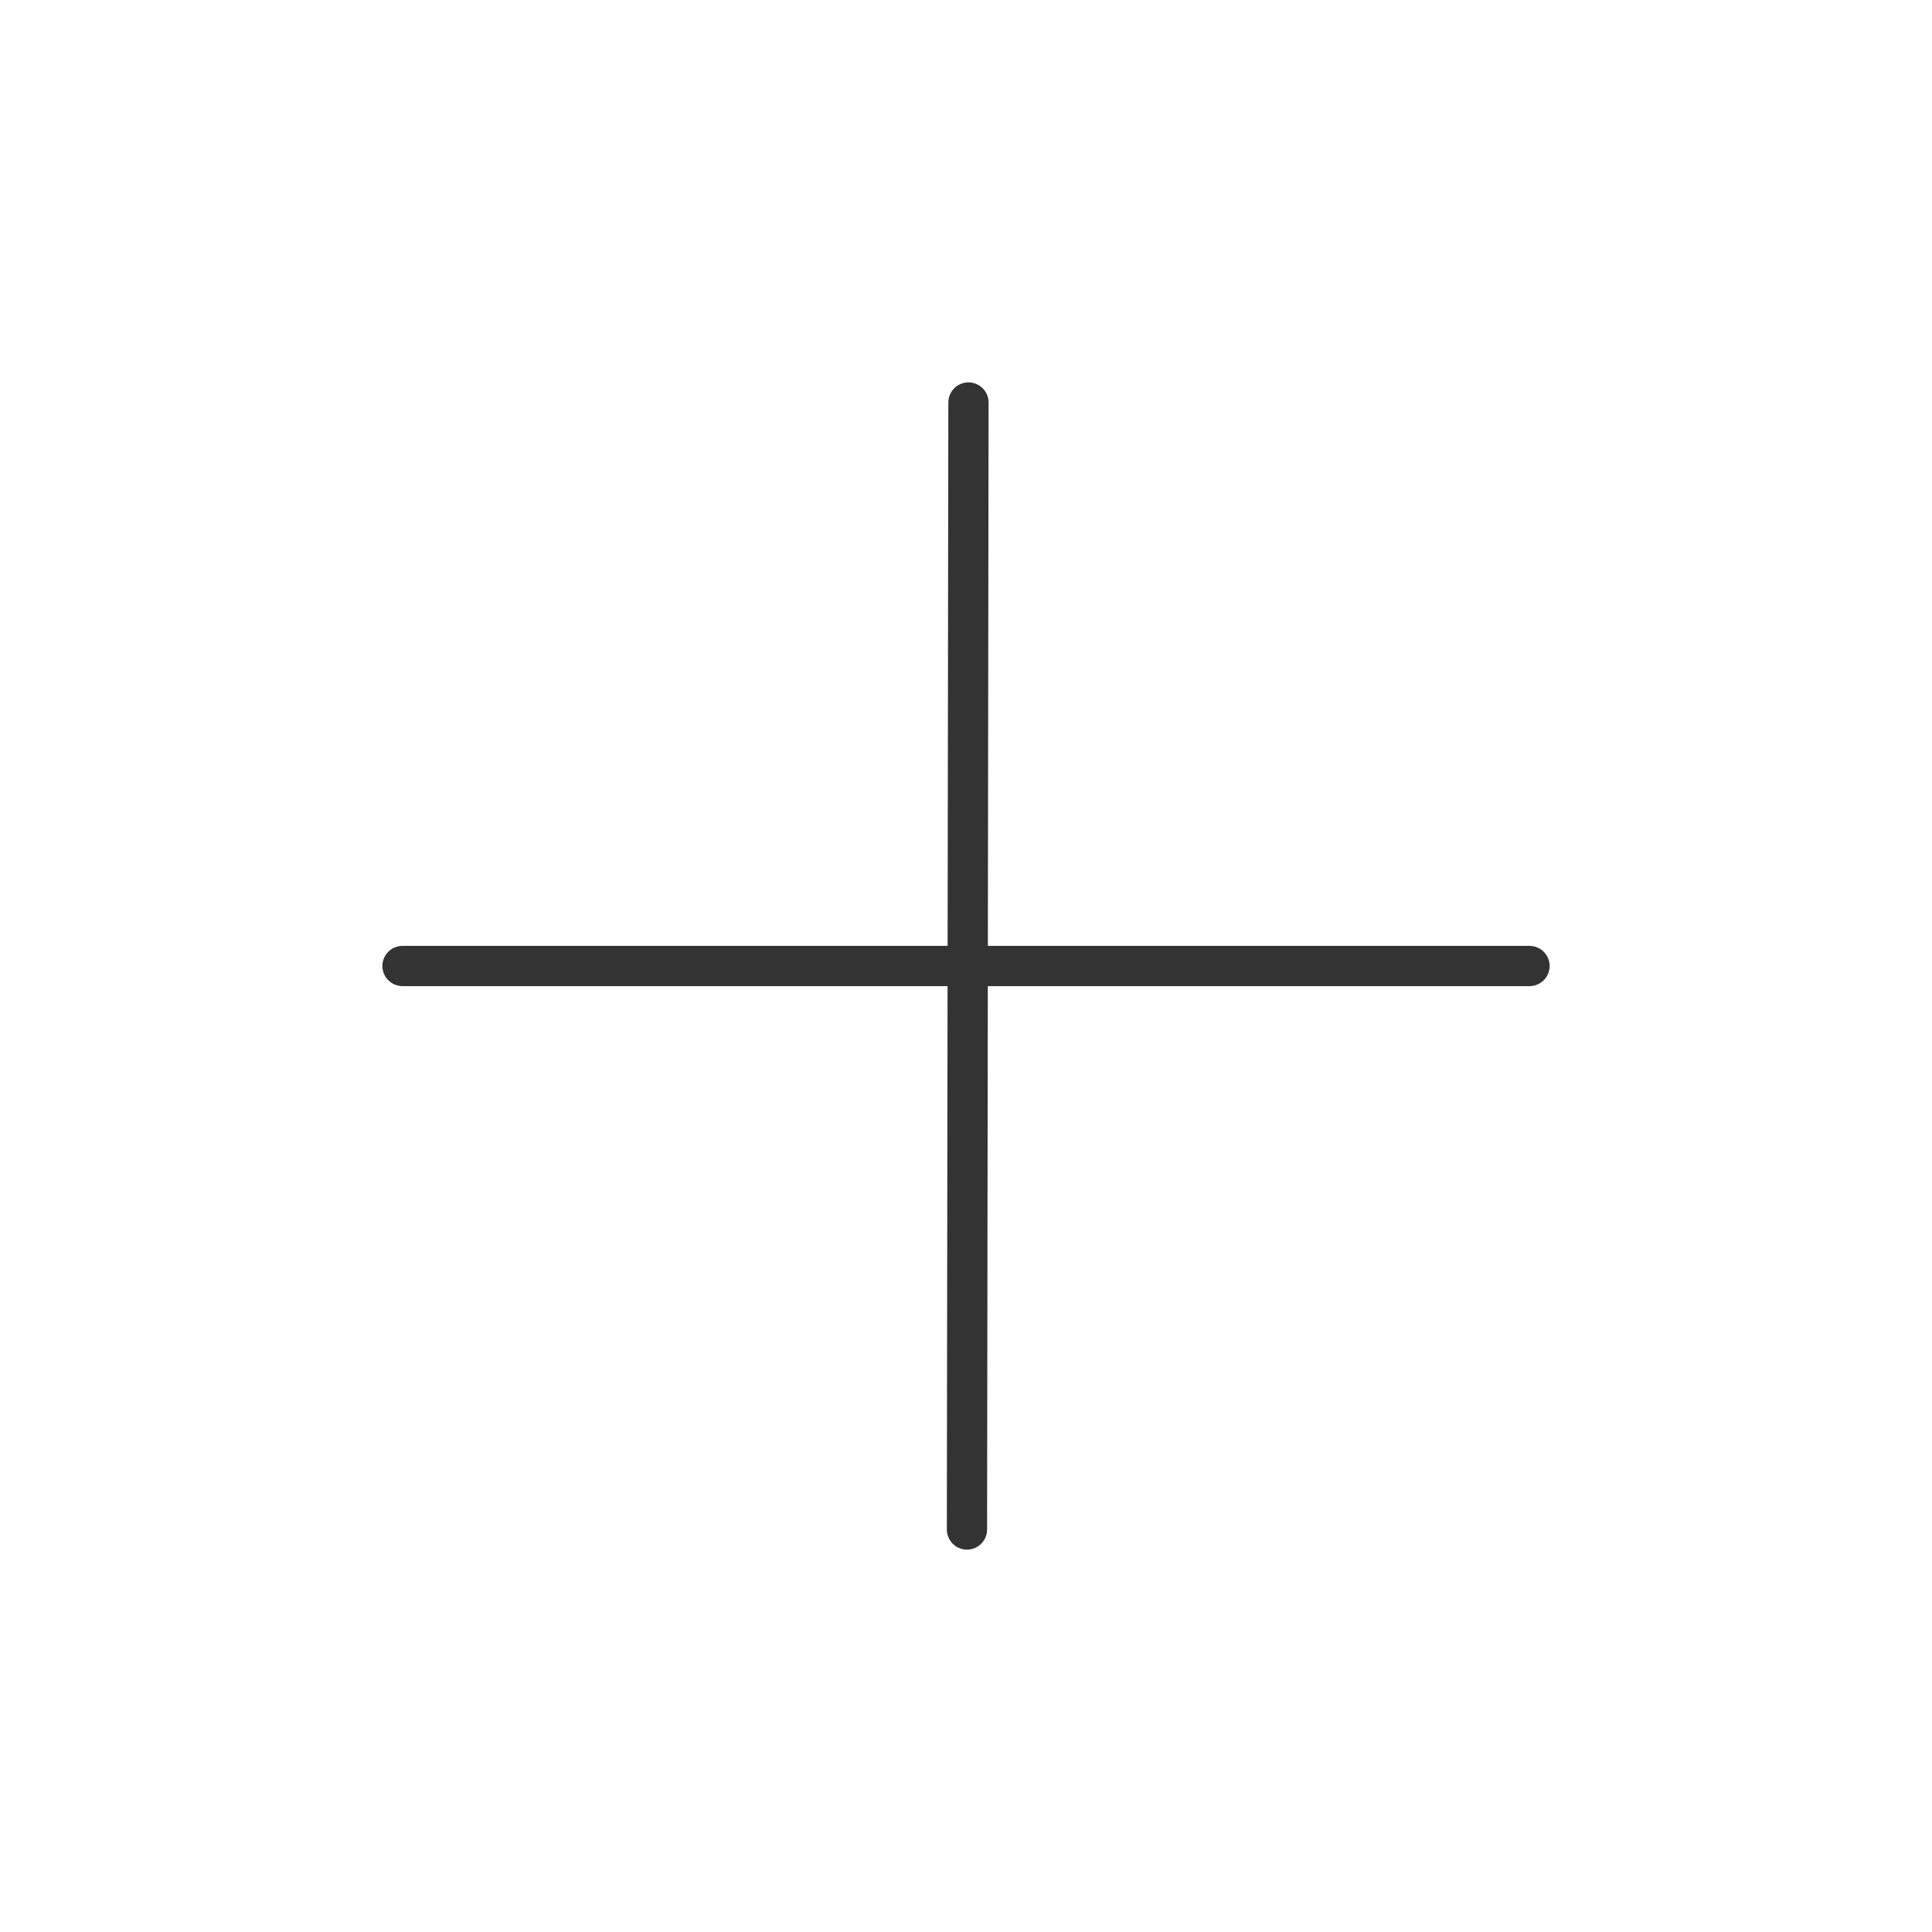
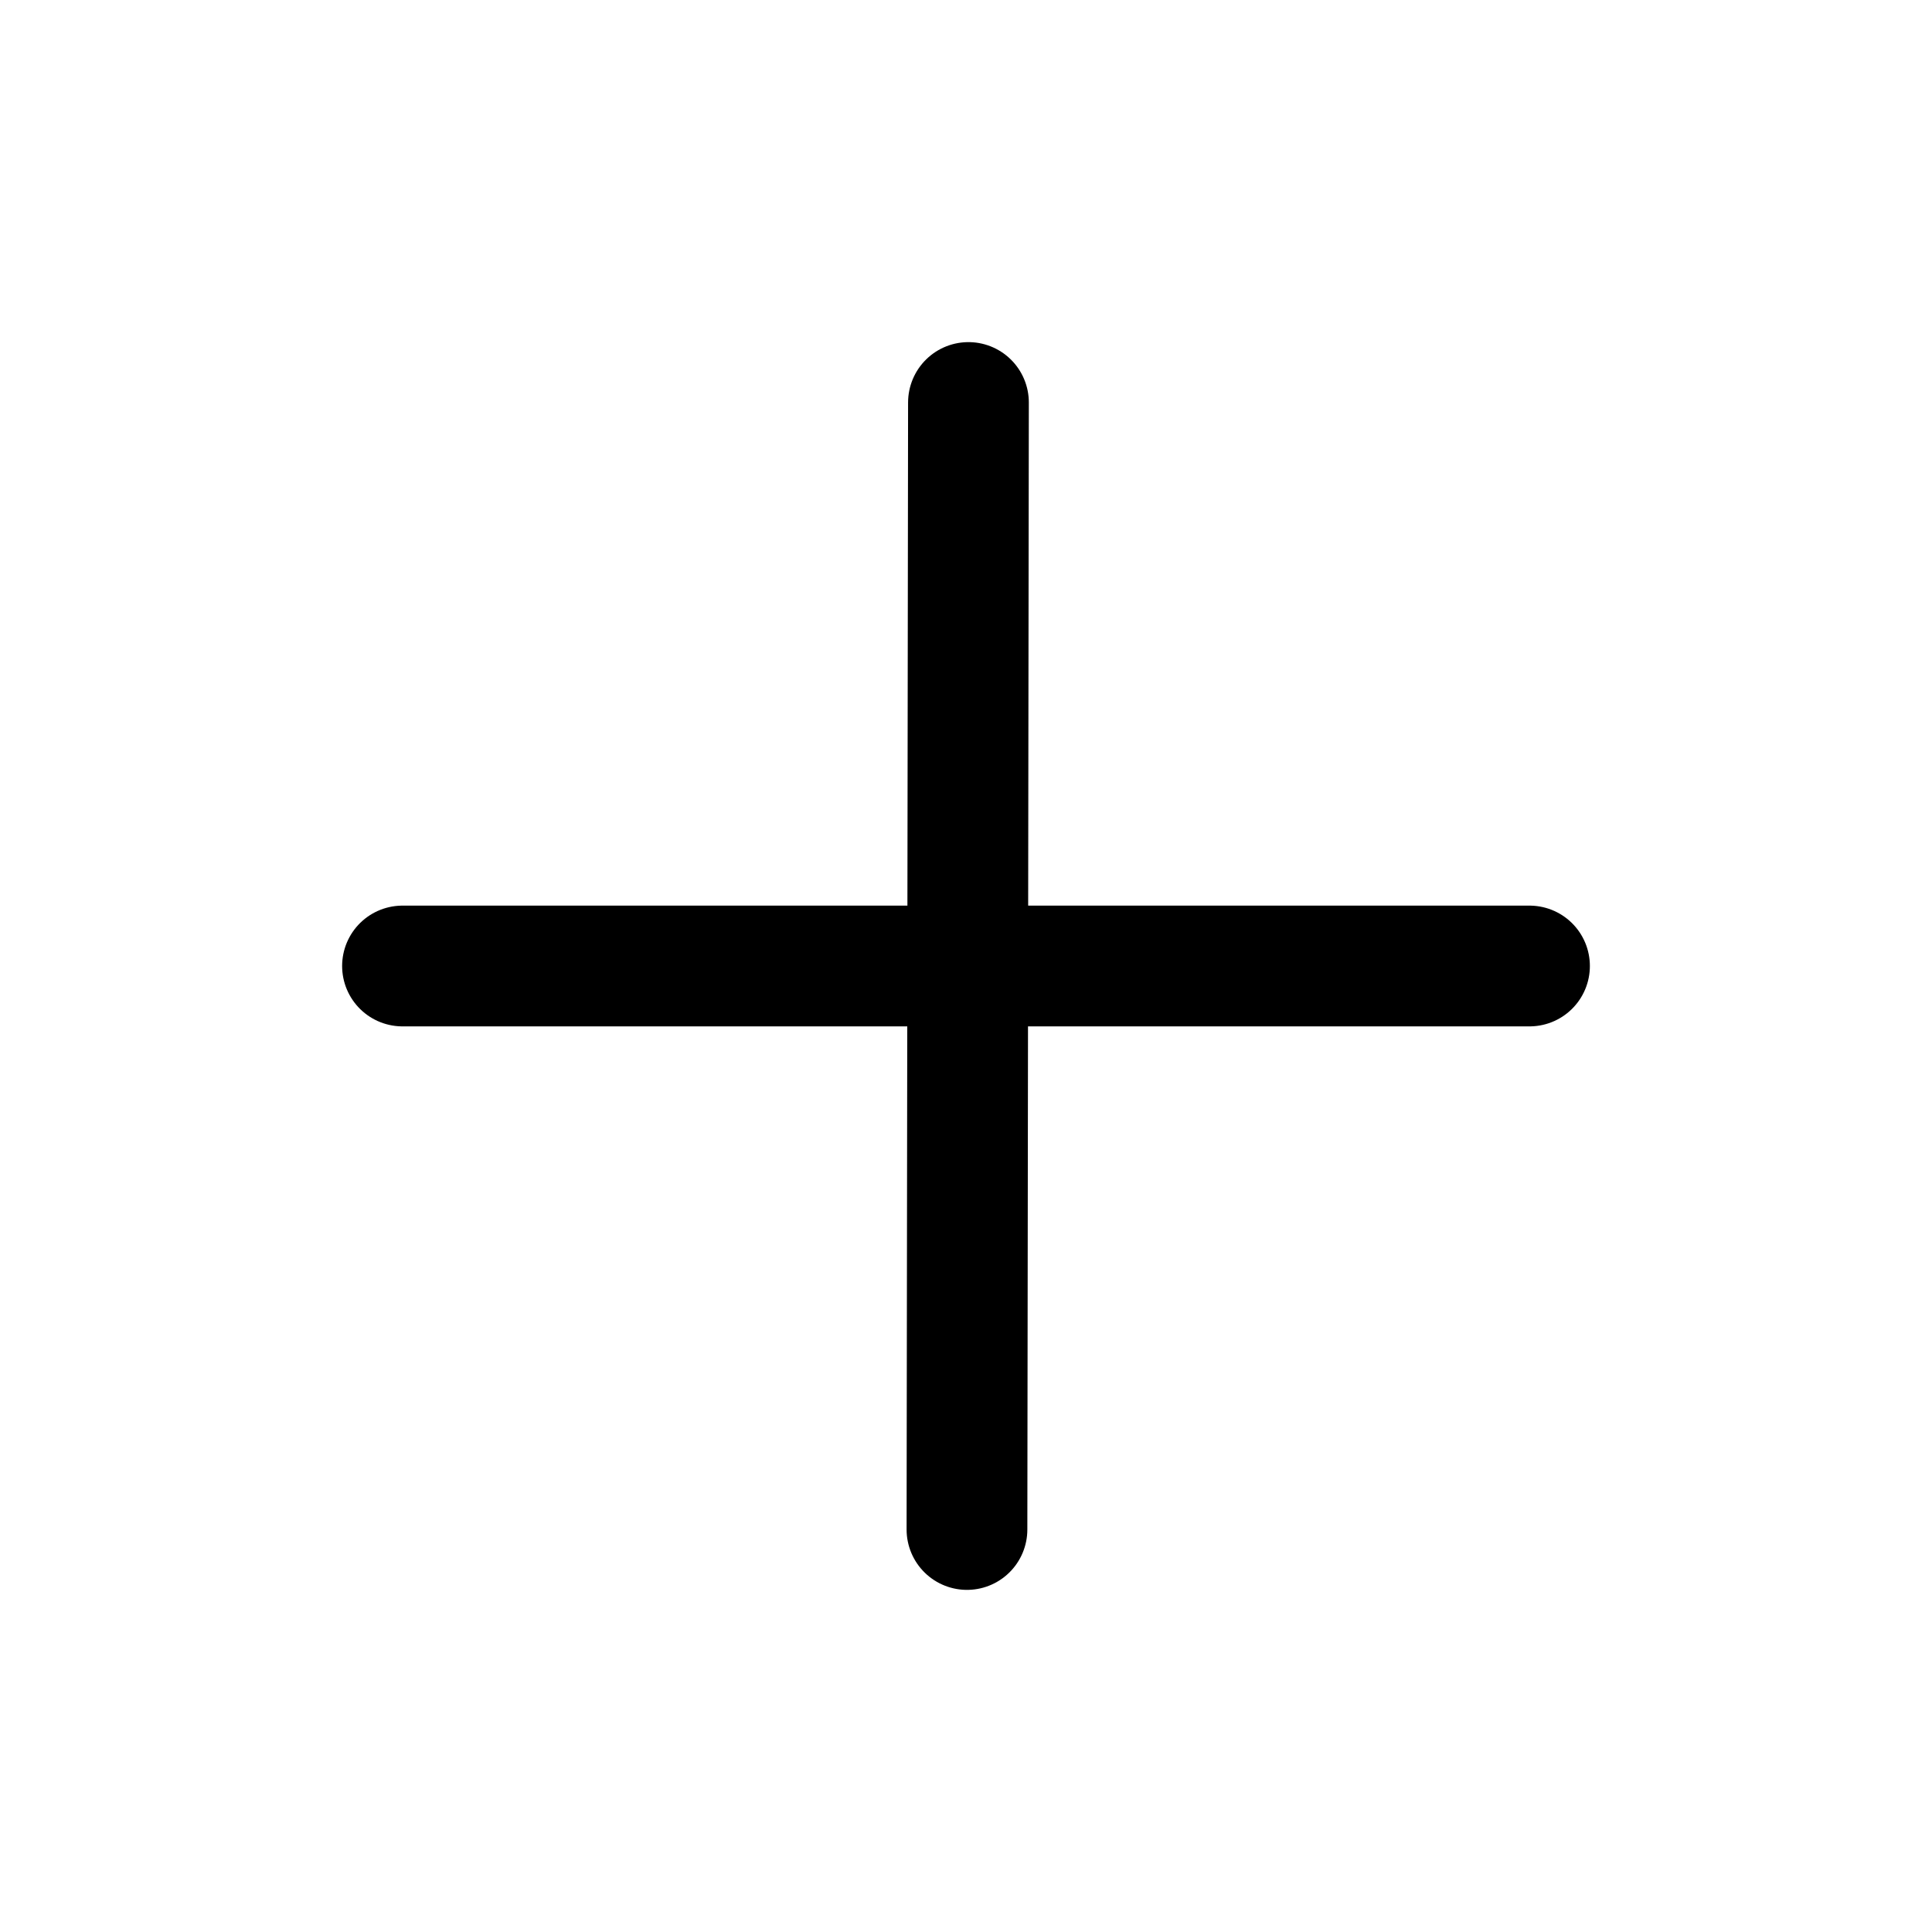
- <svg xmlns="http://www.w3.org/2000/svg" currentColor="24" height="24" viewBox="0 0 48 48" fill="none">
-   <path d="M24.061 10L24.024 38" stroke="#333" stroke-currentColor="3" stroke-linecap="round" stroke-linejoin="round" />
-   <path d="M10 24L38 24" stroke="#333" stroke-currentColor="3" stroke-linecap="round" stroke-linejoin="round" />
+ <svg xmlns="http://www.w3.org/2000/svg" width="24" height="24" viewBox="0 0 48 48" fill="none">
+   <path d="M24.061 10L24.024 38" stroke="currentColor" stroke-width="3" stroke-linecap="round" stroke-linejoin="round" />
+   <path d="M10 24L38 24" stroke="currentColor" stroke-width="3" stroke-linecap="round" stroke-linejoin="round" />
</svg>
